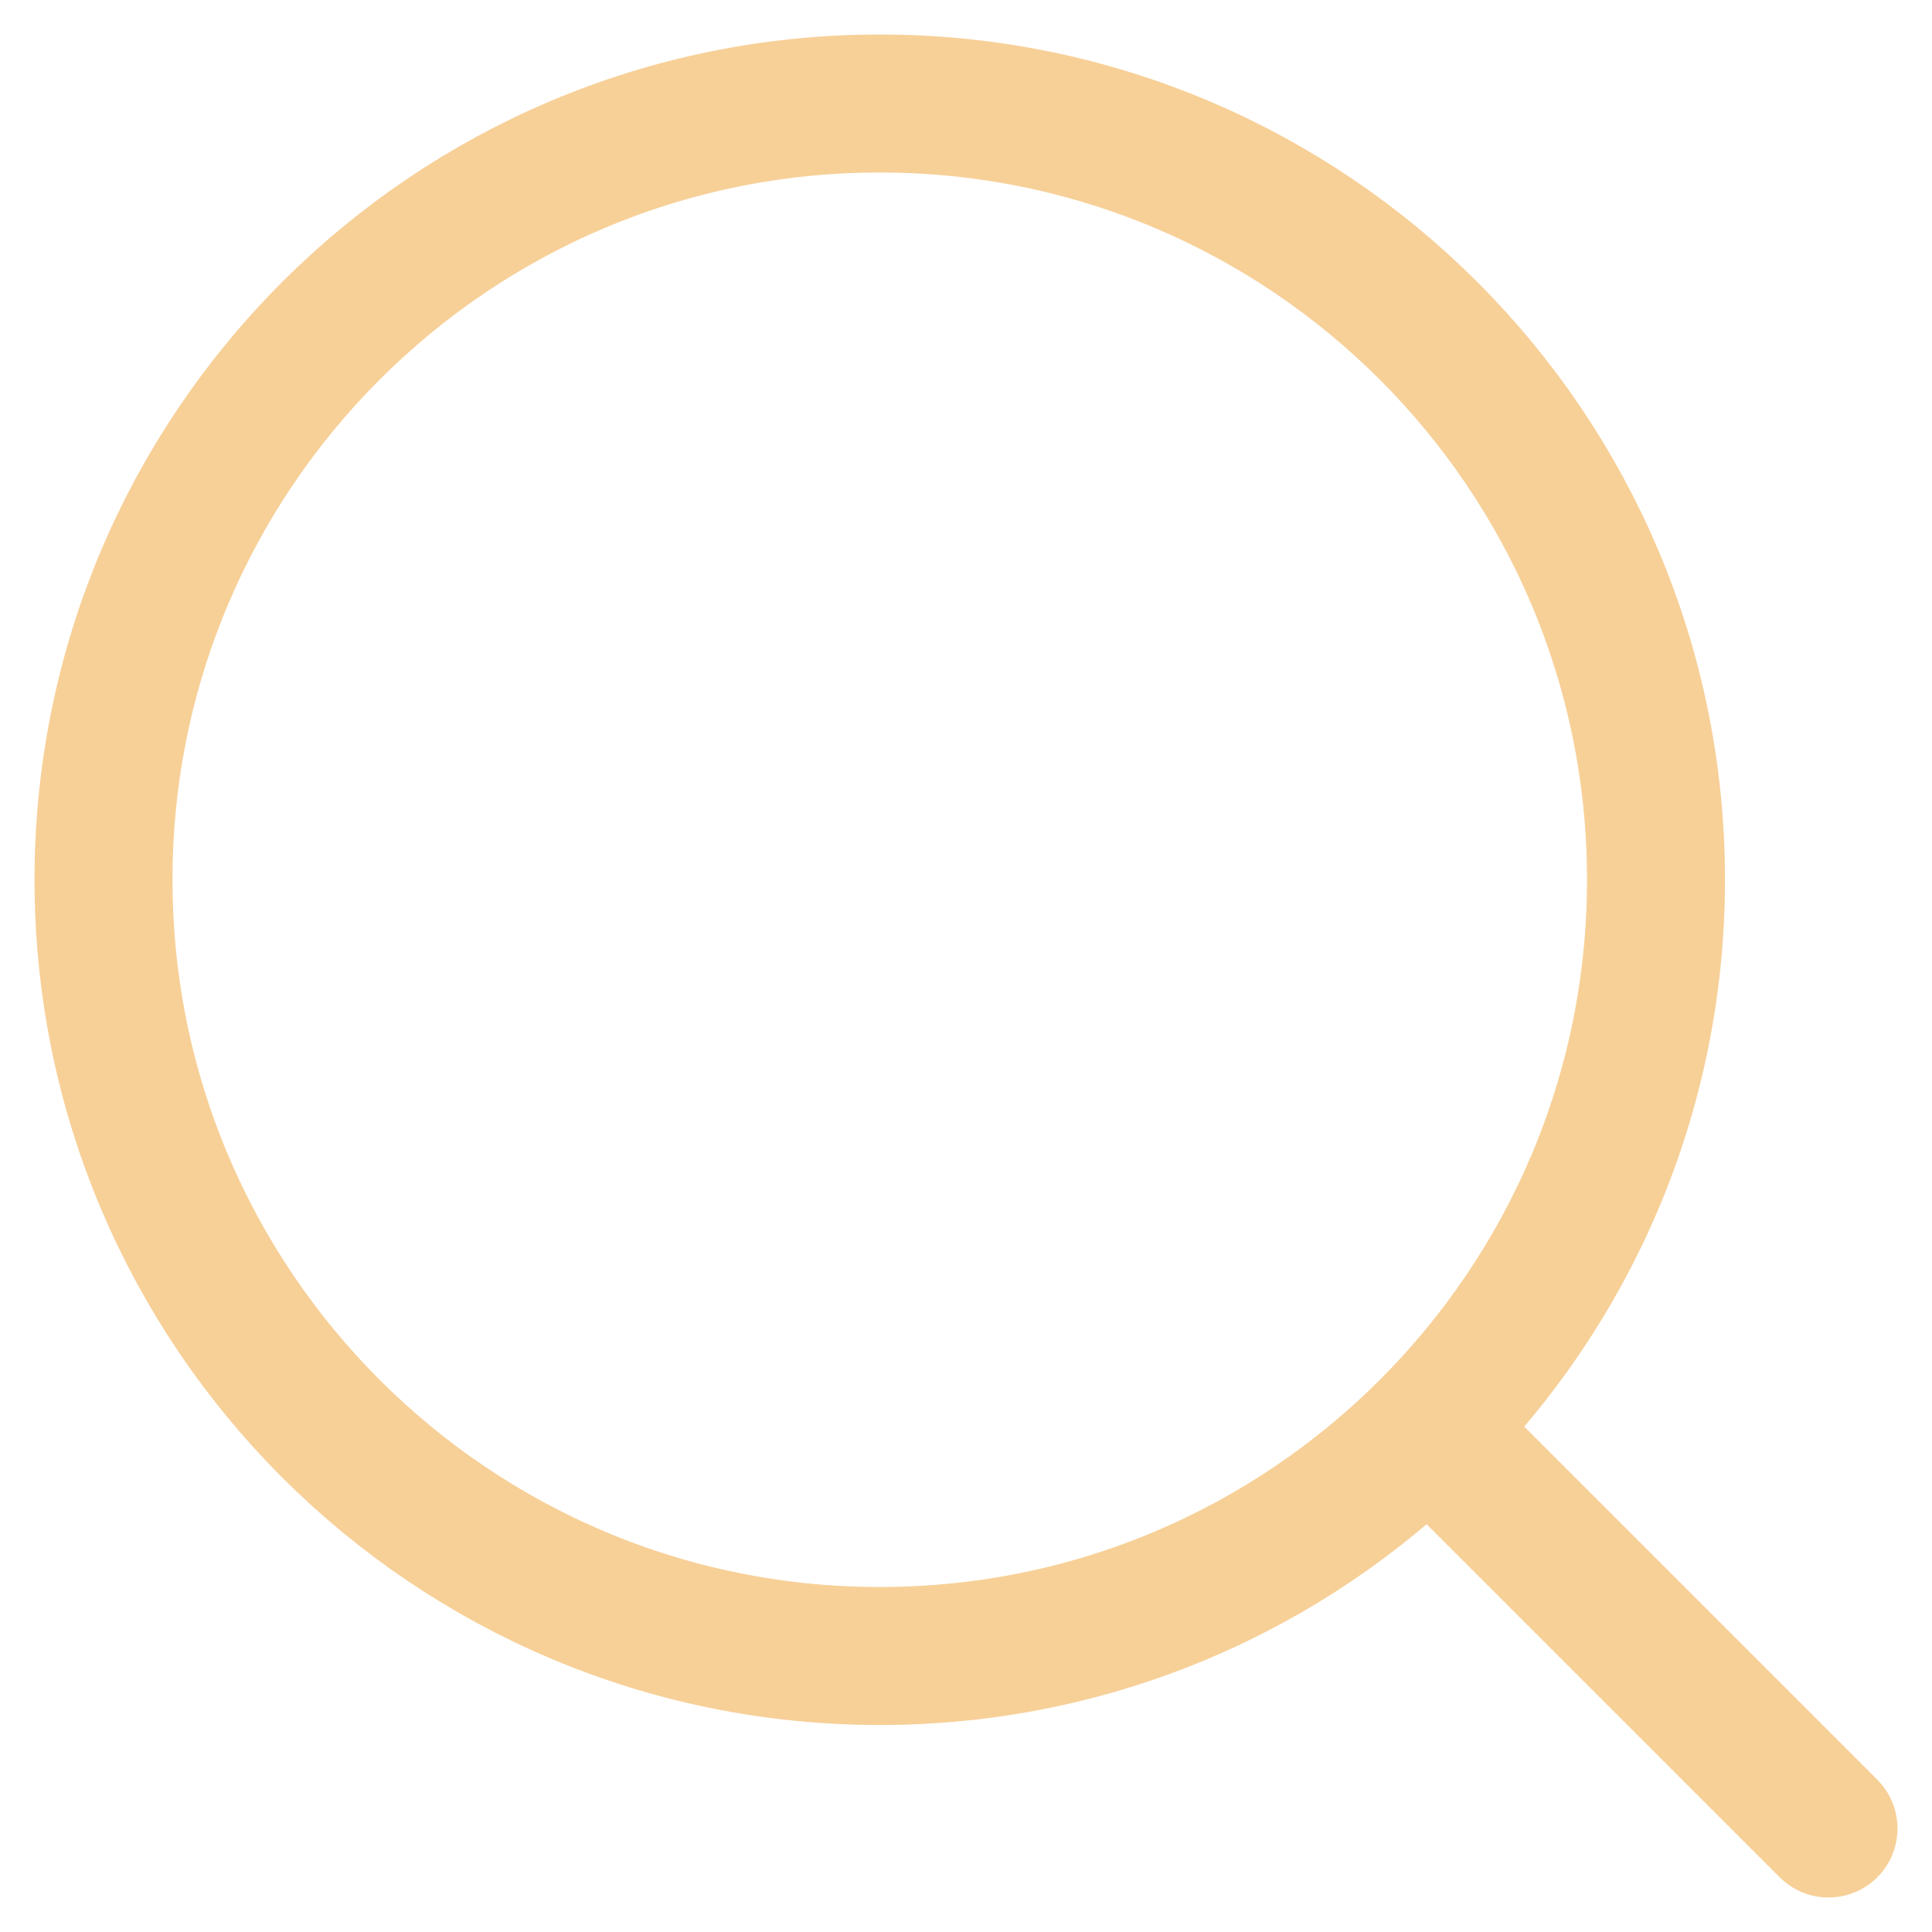
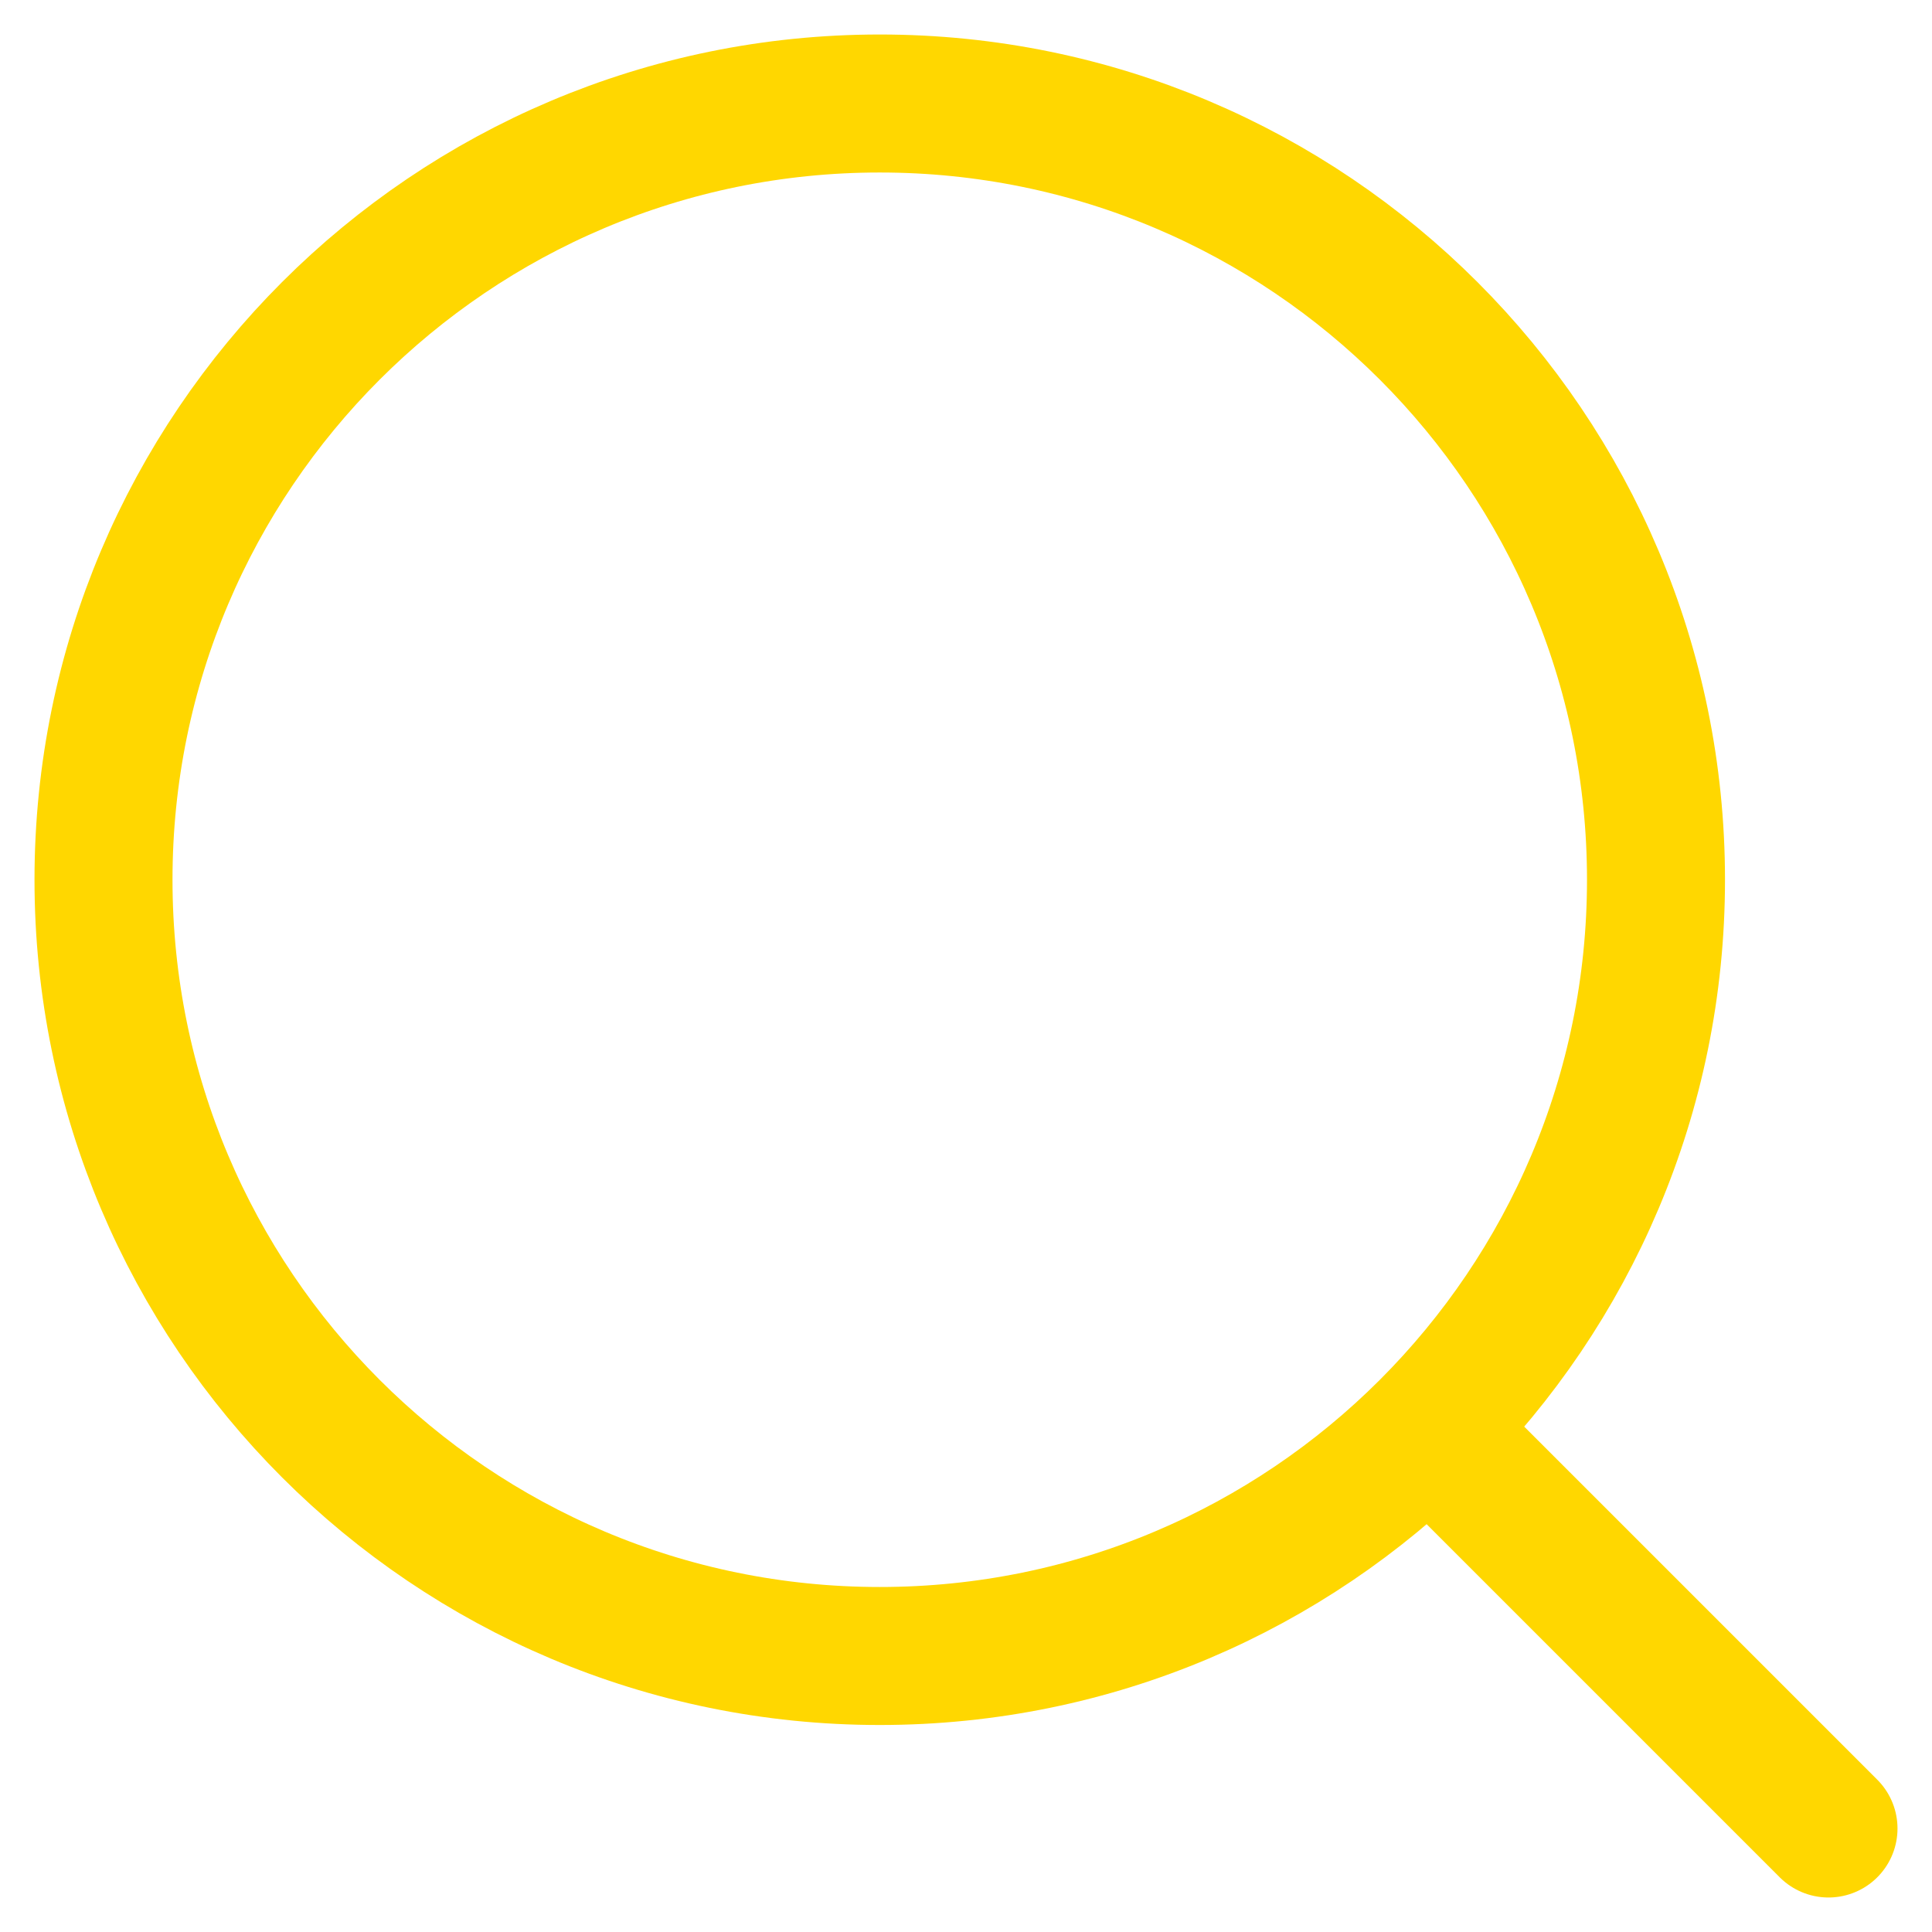
<svg xmlns="http://www.w3.org/2000/svg" width="15" height="15" viewBox="0 0 28 28" fill="none">
-   <path d="M20.875 20.875L26.5 26.5" stroke="#F7D098" stroke-width="2" stroke-linecap="round" stroke-linejoin="round" />
-   <path d="M24 12.75C24 6.537 18.963 1.5 12.75 1.5C6.537 1.5 1.5 6.537 1.5 12.75C1.5 18.963 6.537 24 12.75 24C18.963 24 24 18.963 24 12.75Z" stroke="#F7D098" stroke-width="2" stroke-linejoin="round" />
+   <path d="M20.875 20.875L26.5 26.5" stroke="#FFD700" stroke-width="2" stroke-linecap="round" stroke-linejoin="round" />
+   <path d="M24 12.75C24 6.537 18.963 1.5 12.75 1.5C6.537 1.5 1.5 6.537 1.5 12.75C1.5 18.963 6.537 24 12.75 24C18.963 24 24 18.963 24 12.75Z" stroke="#FFD700" stroke-width="2" stroke-linejoin="round" />
</svg>
